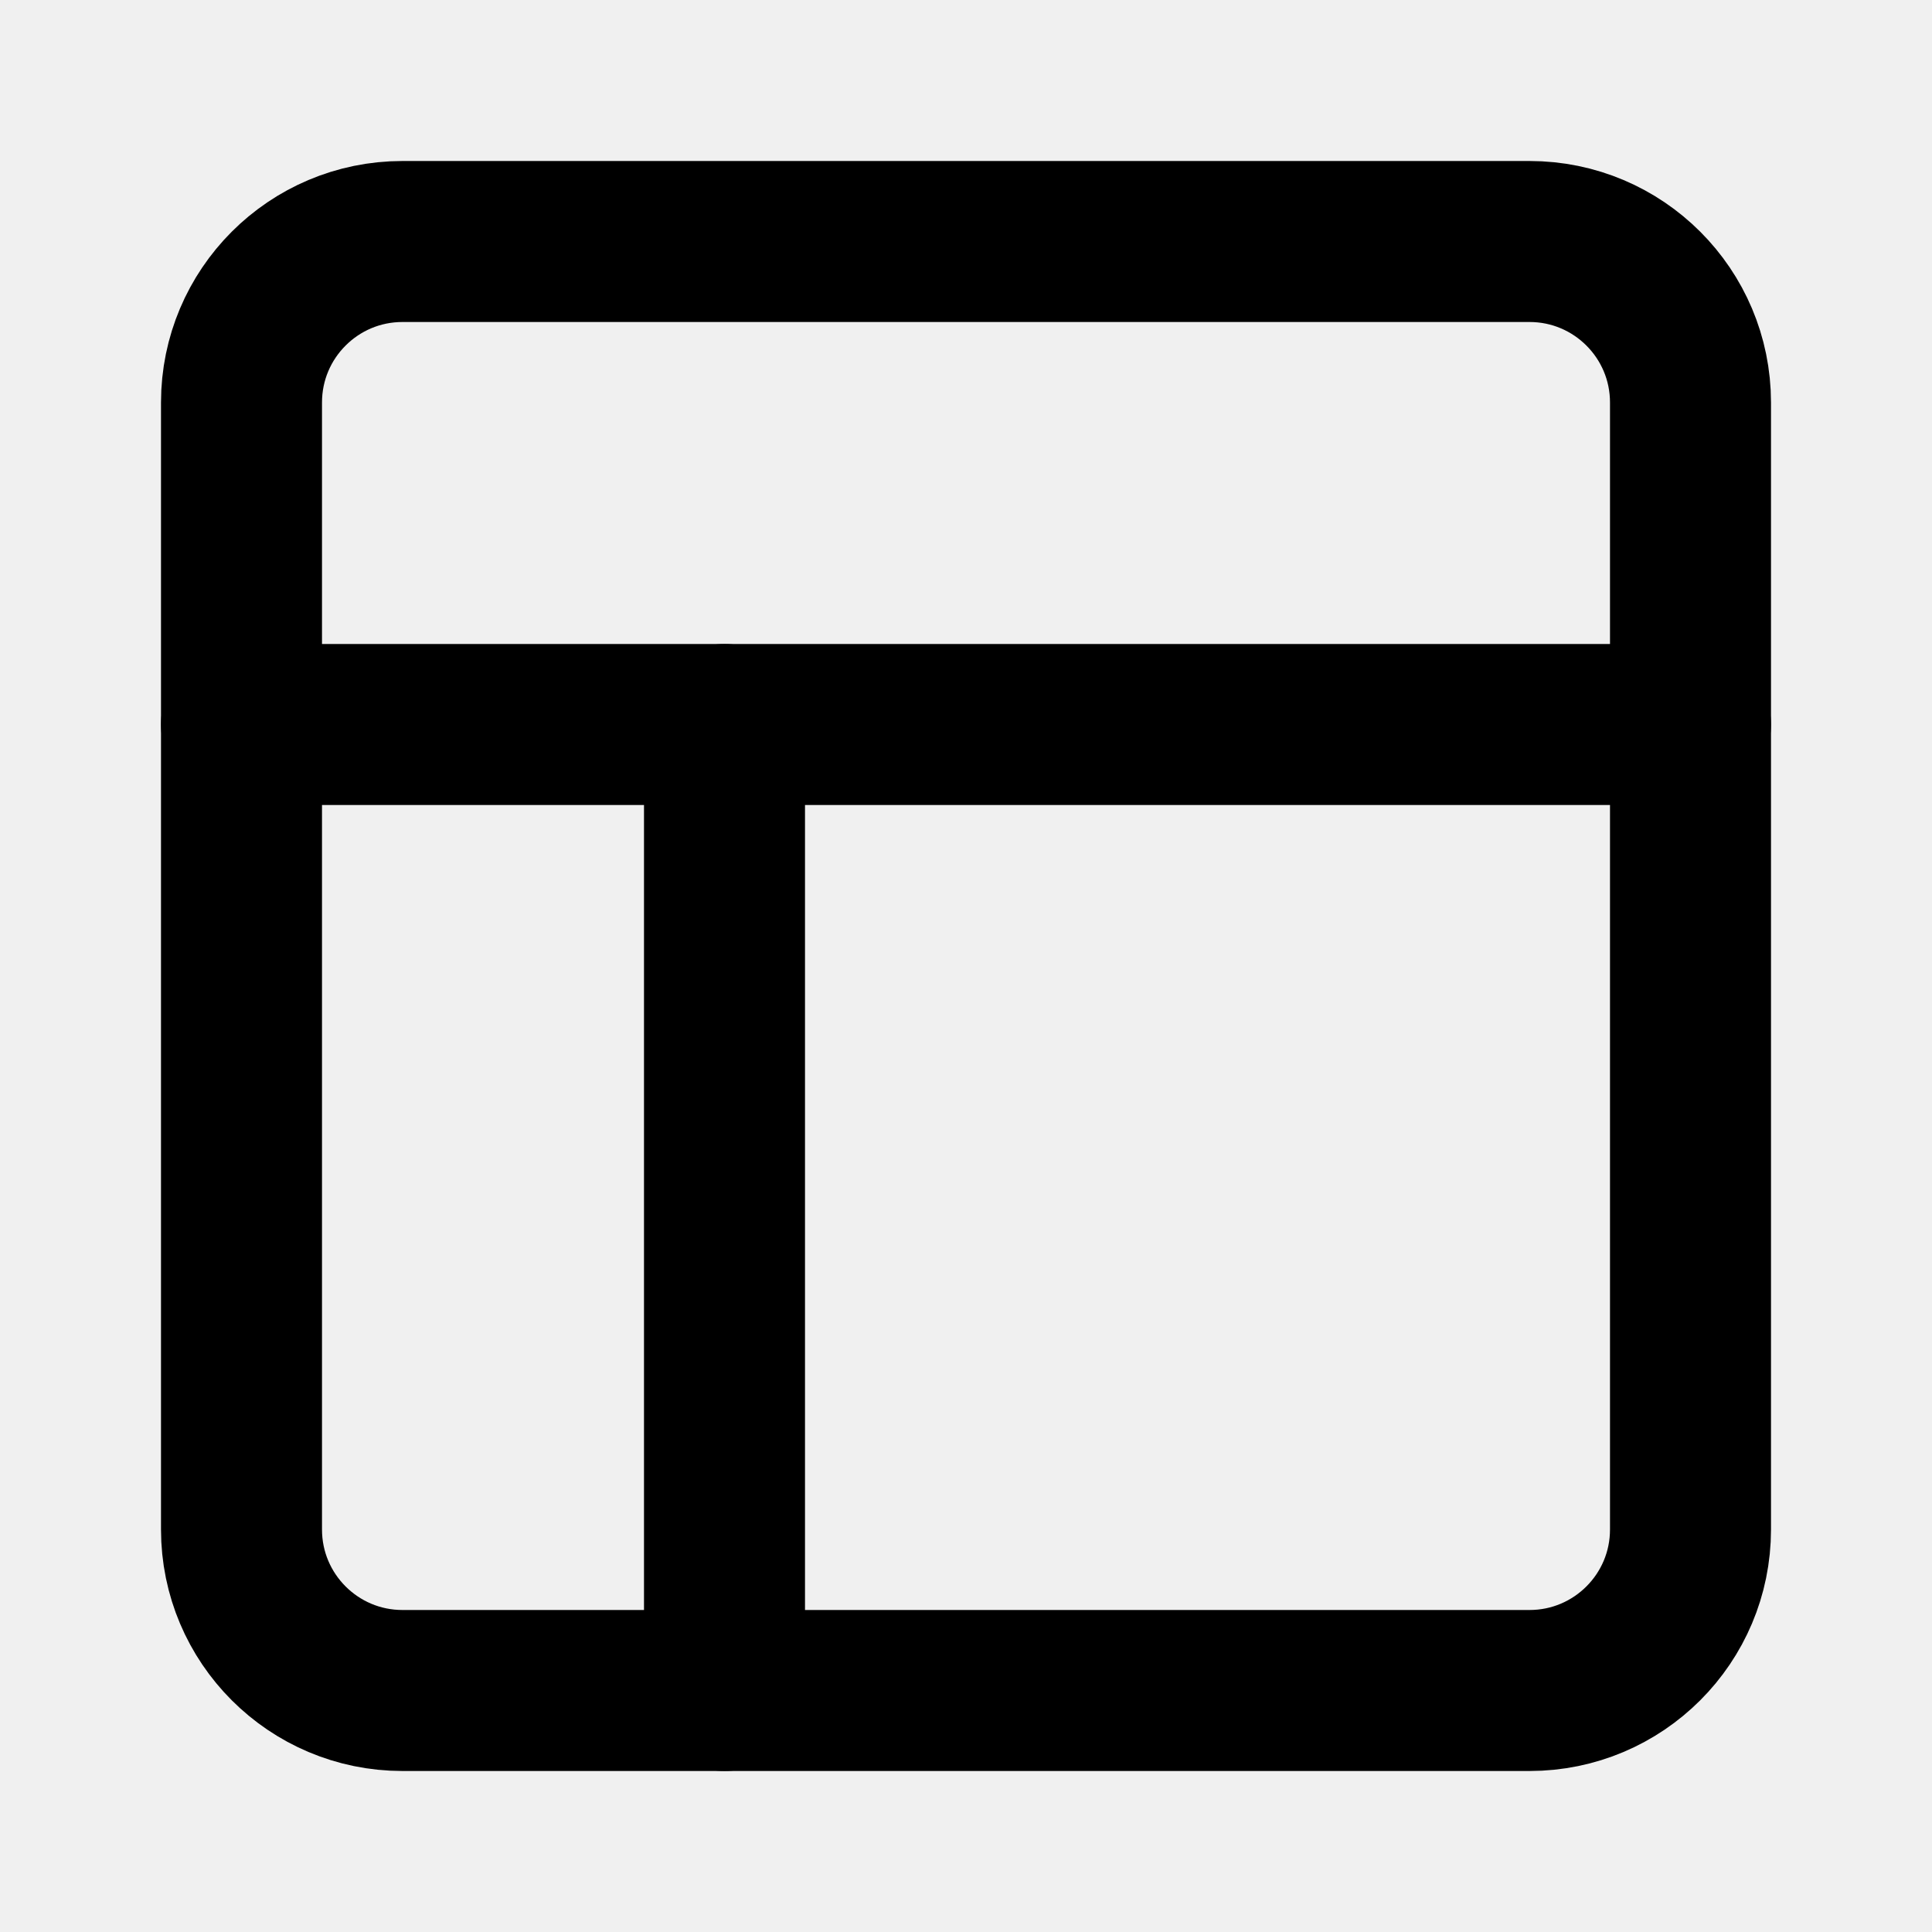
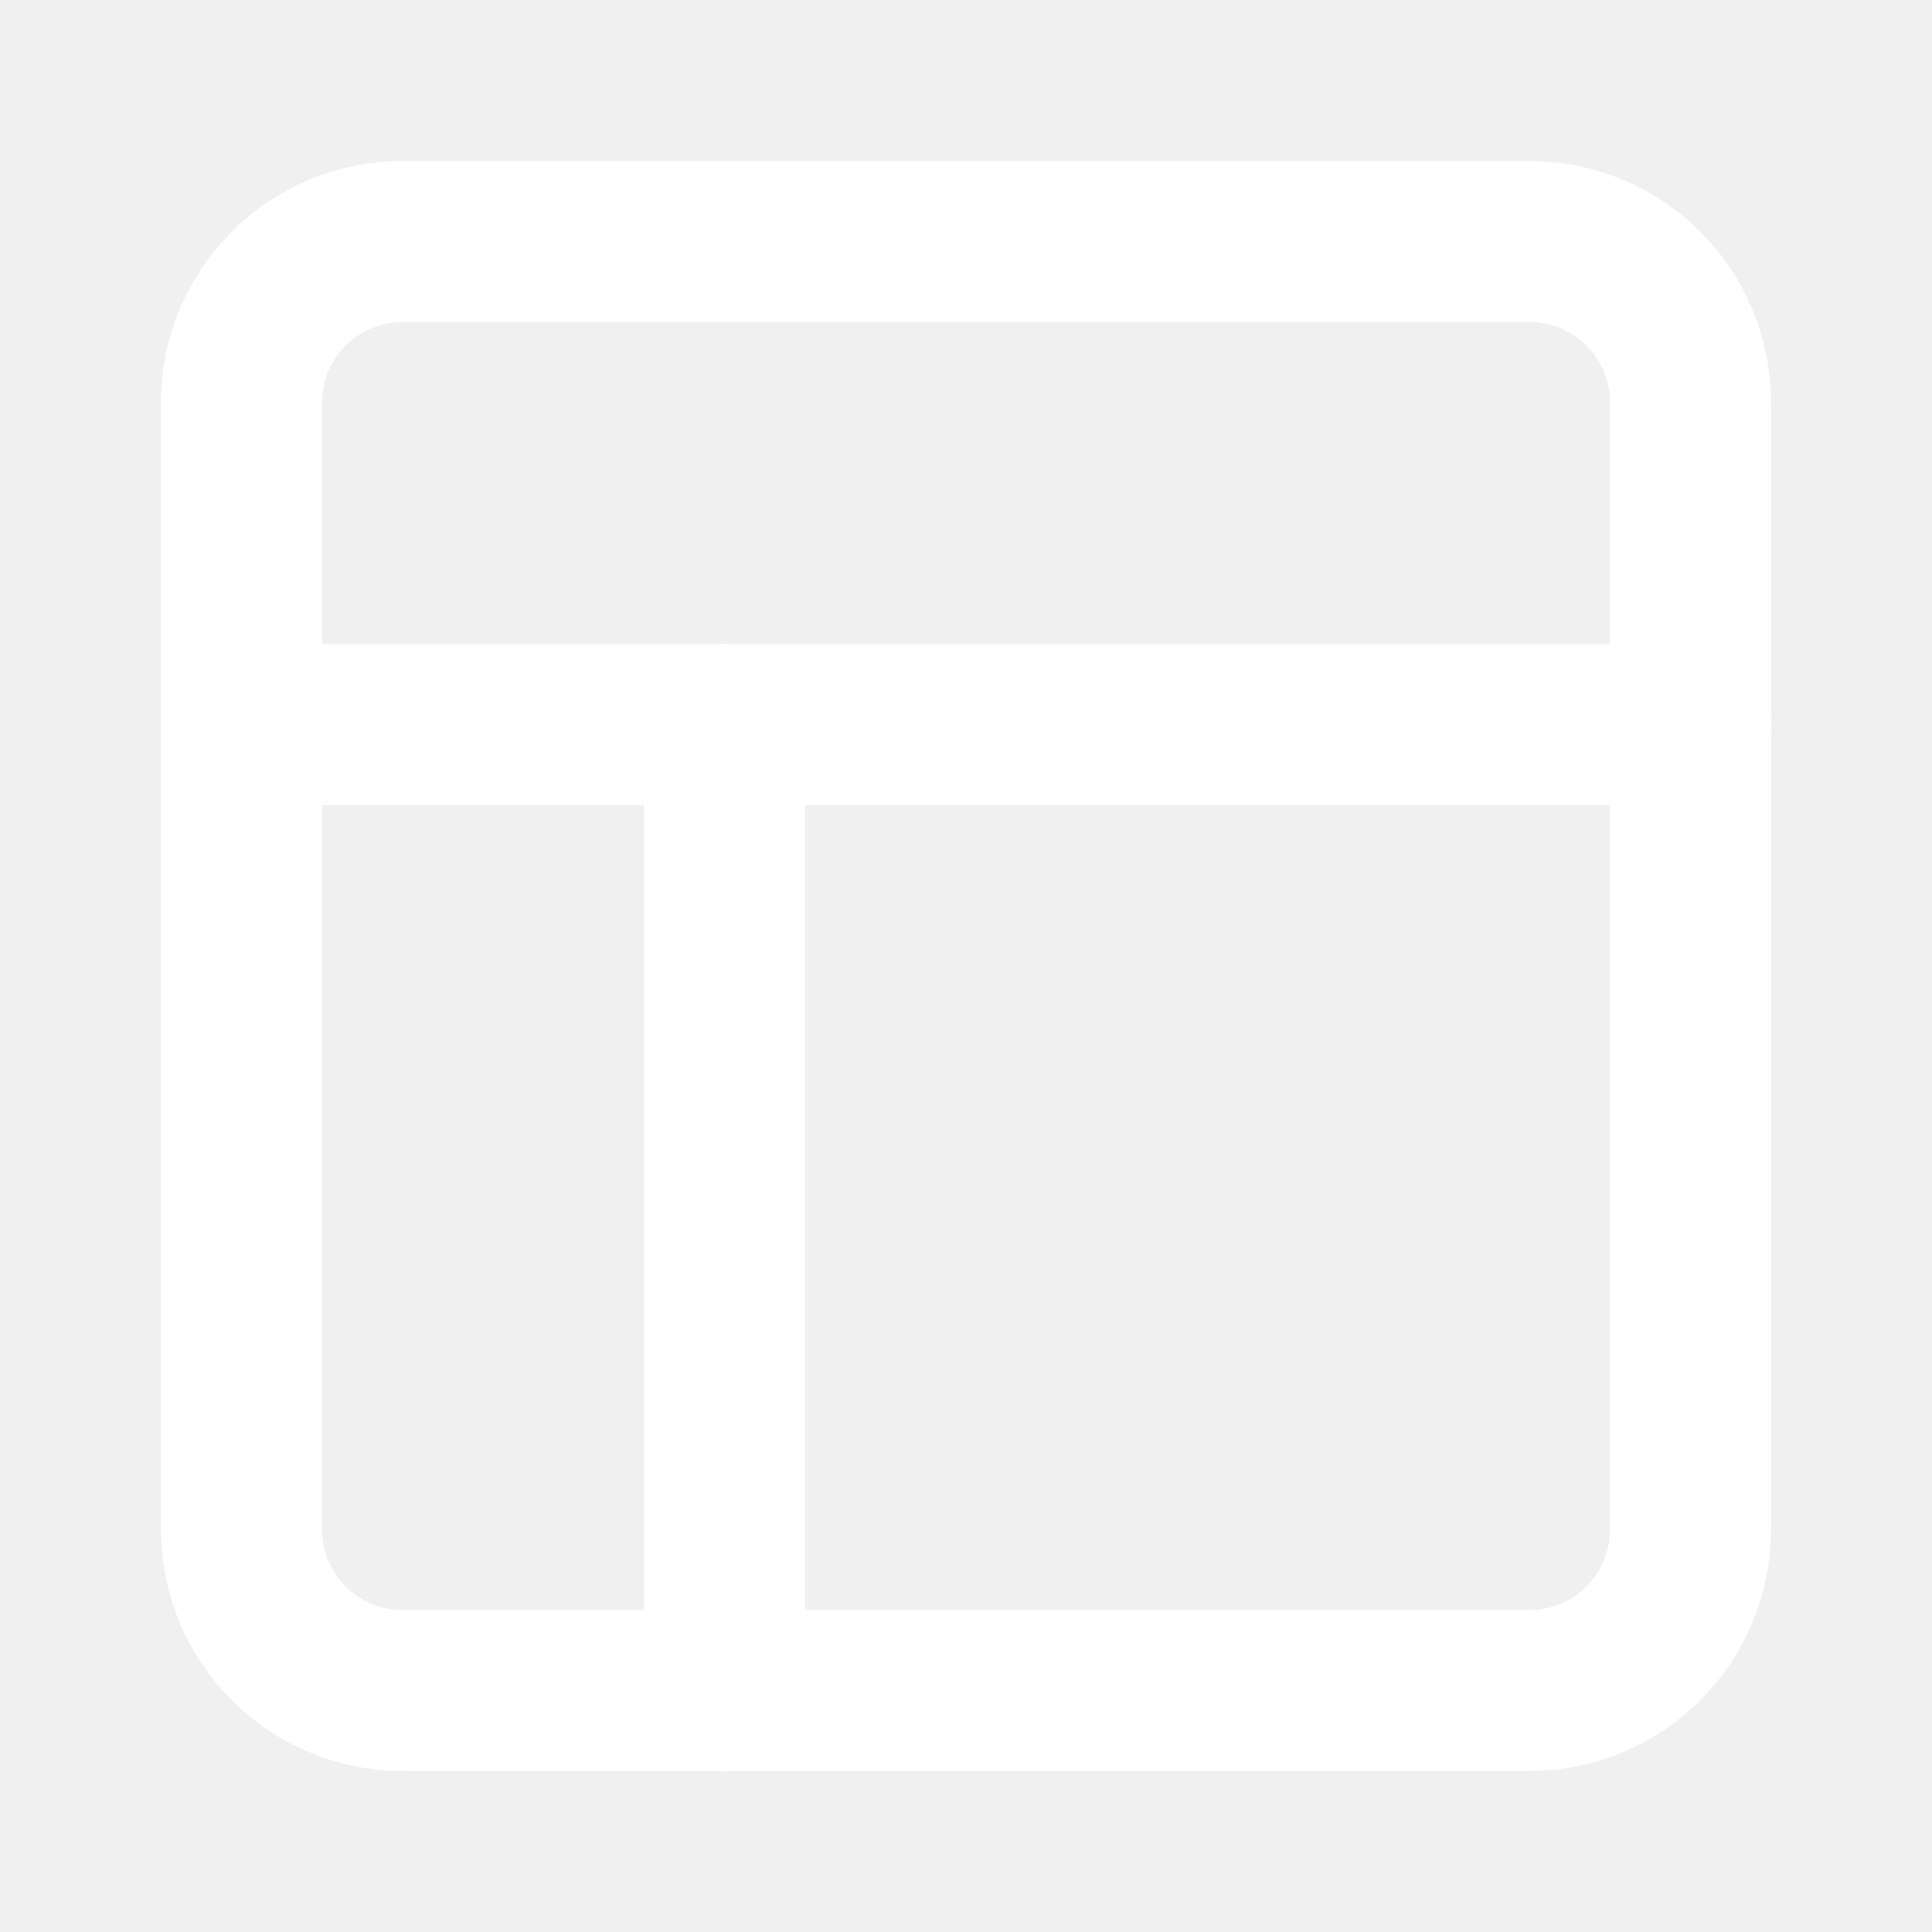
- <svg xmlns="http://www.w3.org/2000/svg" width="24" height="24" viewBox="0 0 24 24" fill="none" stroke="currentColor" stroke-width="2" stroke-linecap="round" stroke-linejoin="round" class="feather feather-layout">
+ <svg xmlns="http://www.w3.org/2000/svg" width="24" height="24" viewBox="0 0 24 24" fill="none" stroke="white" stroke-width="2" stroke-linecap="round" stroke-linejoin="round" class="feather feather-layout">
  <rect x="3" y="3" width="18" height="18" rx="2" ry="2" />
  <line x1="3" y1="9" x2="21" y2="9" />
  <line x1="9" y1="21" x2="9" y2="9" />
</svg>
